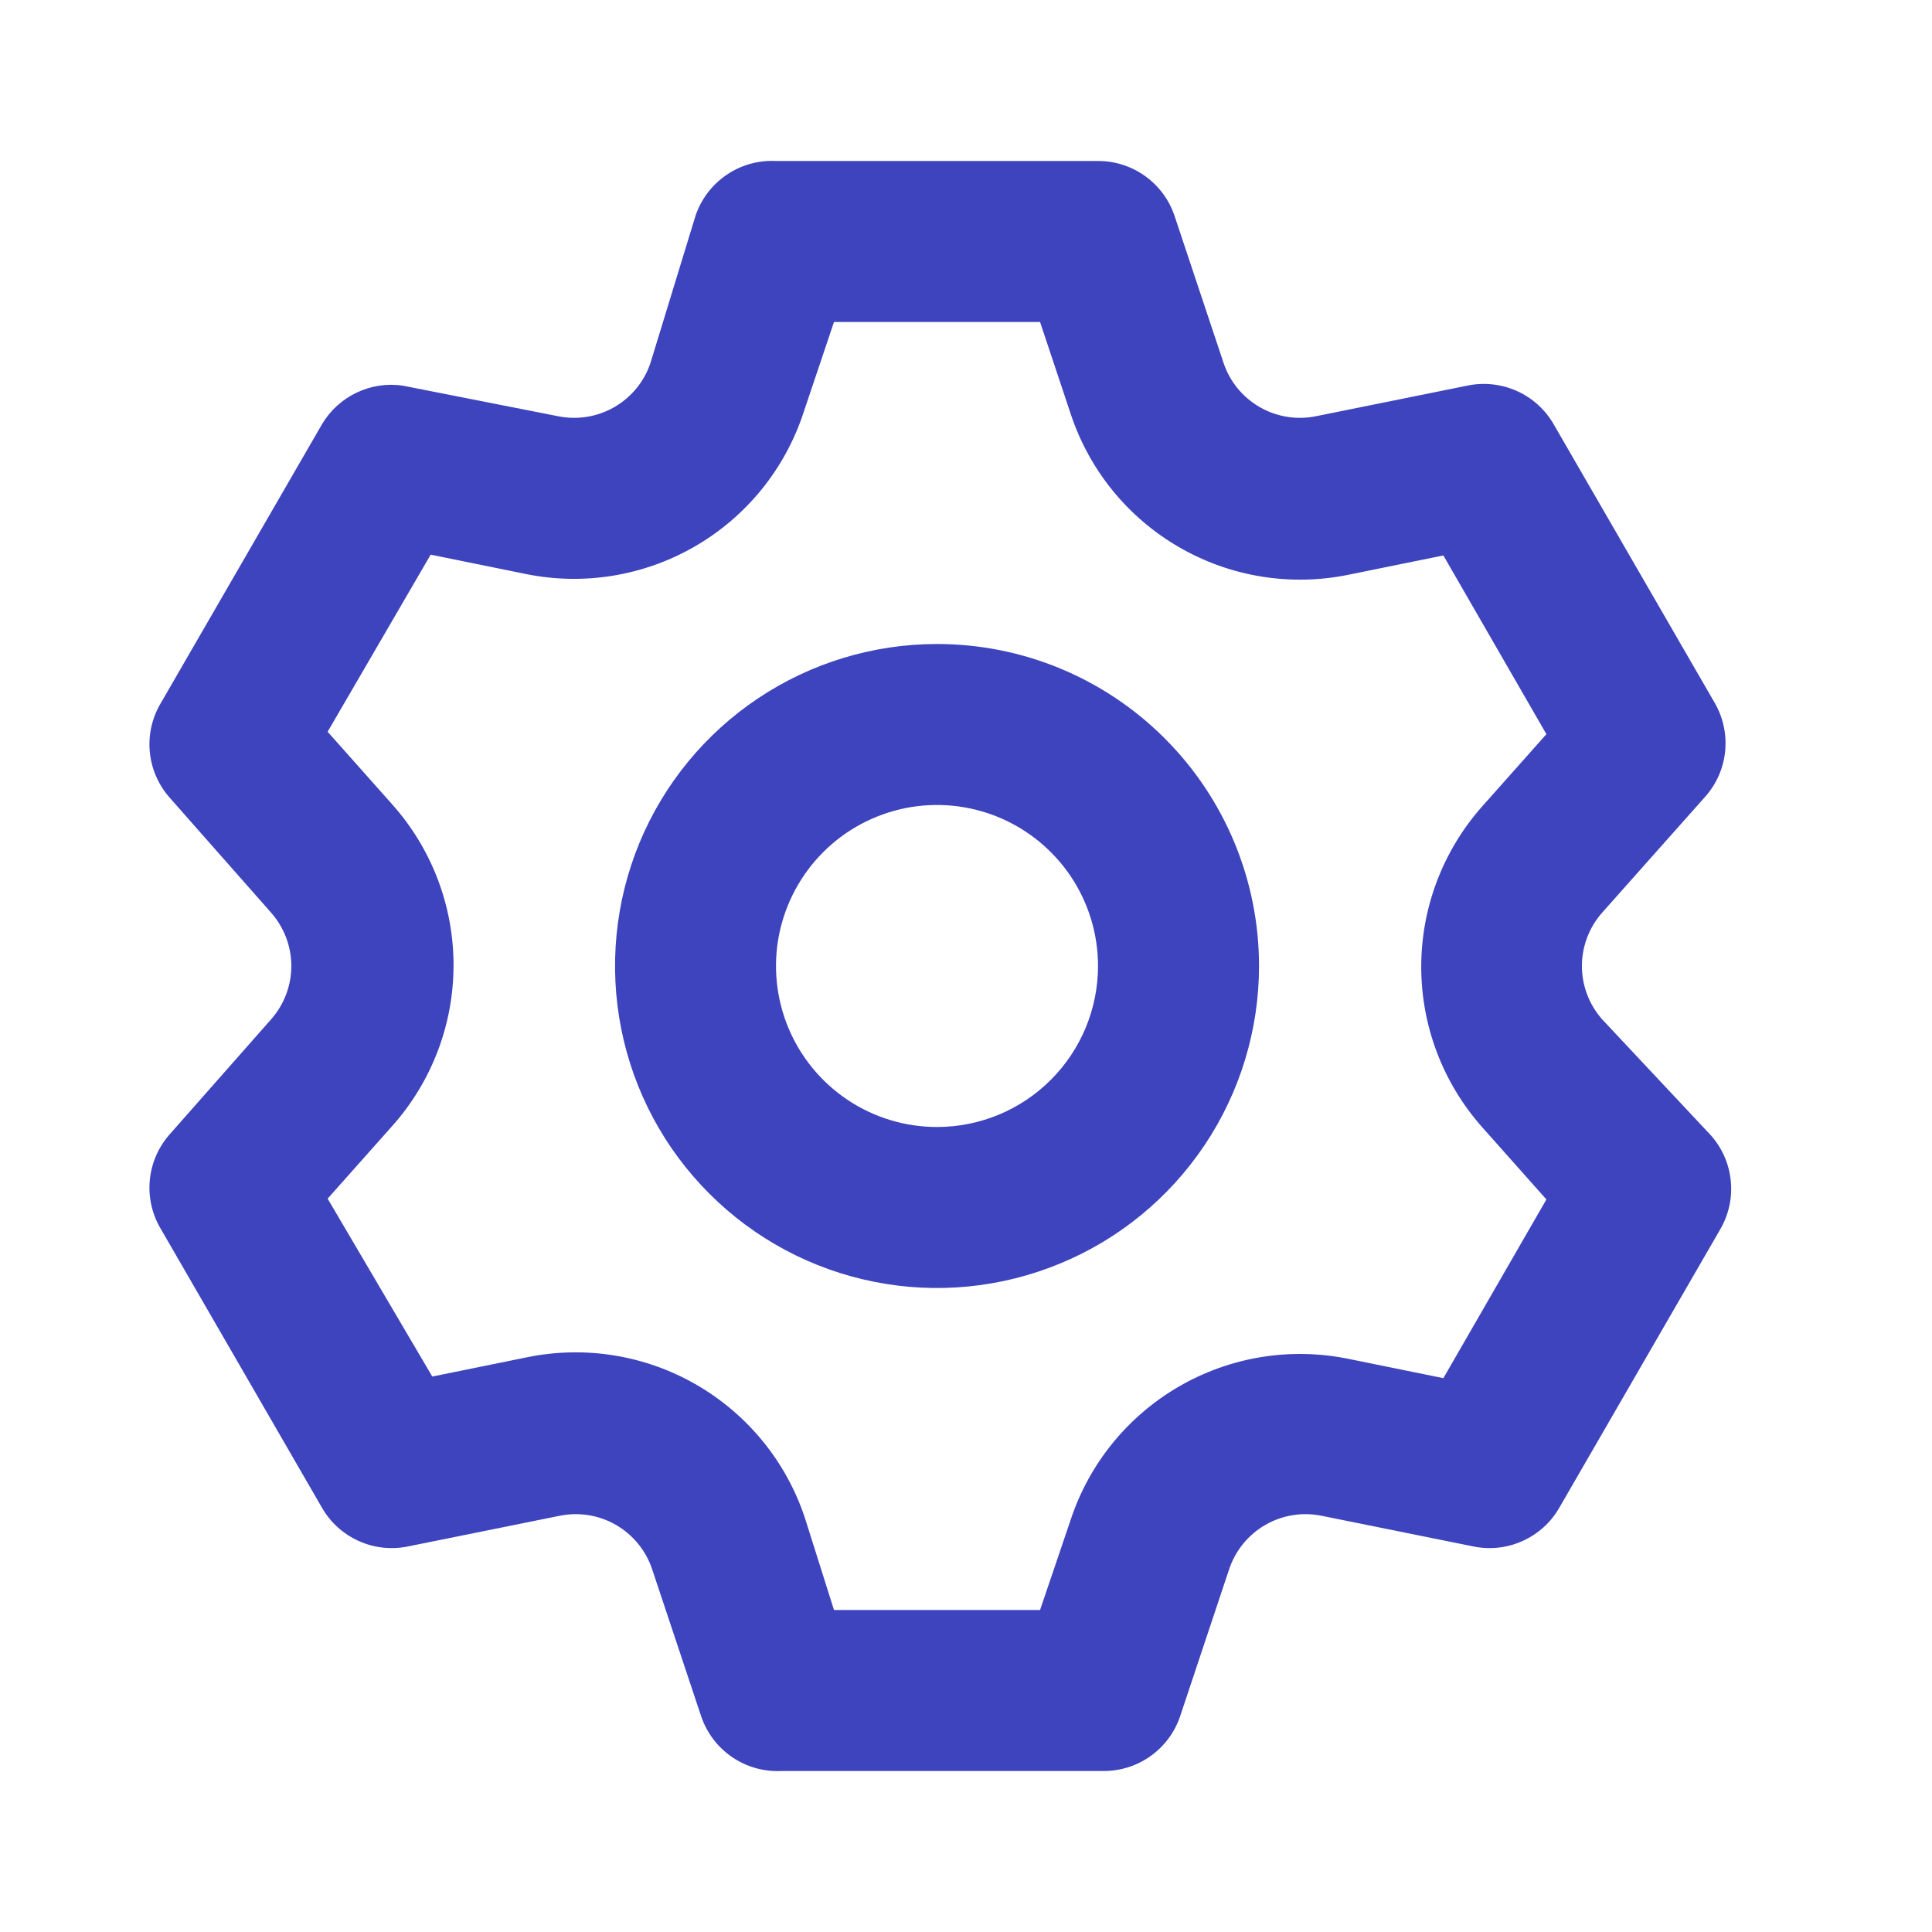
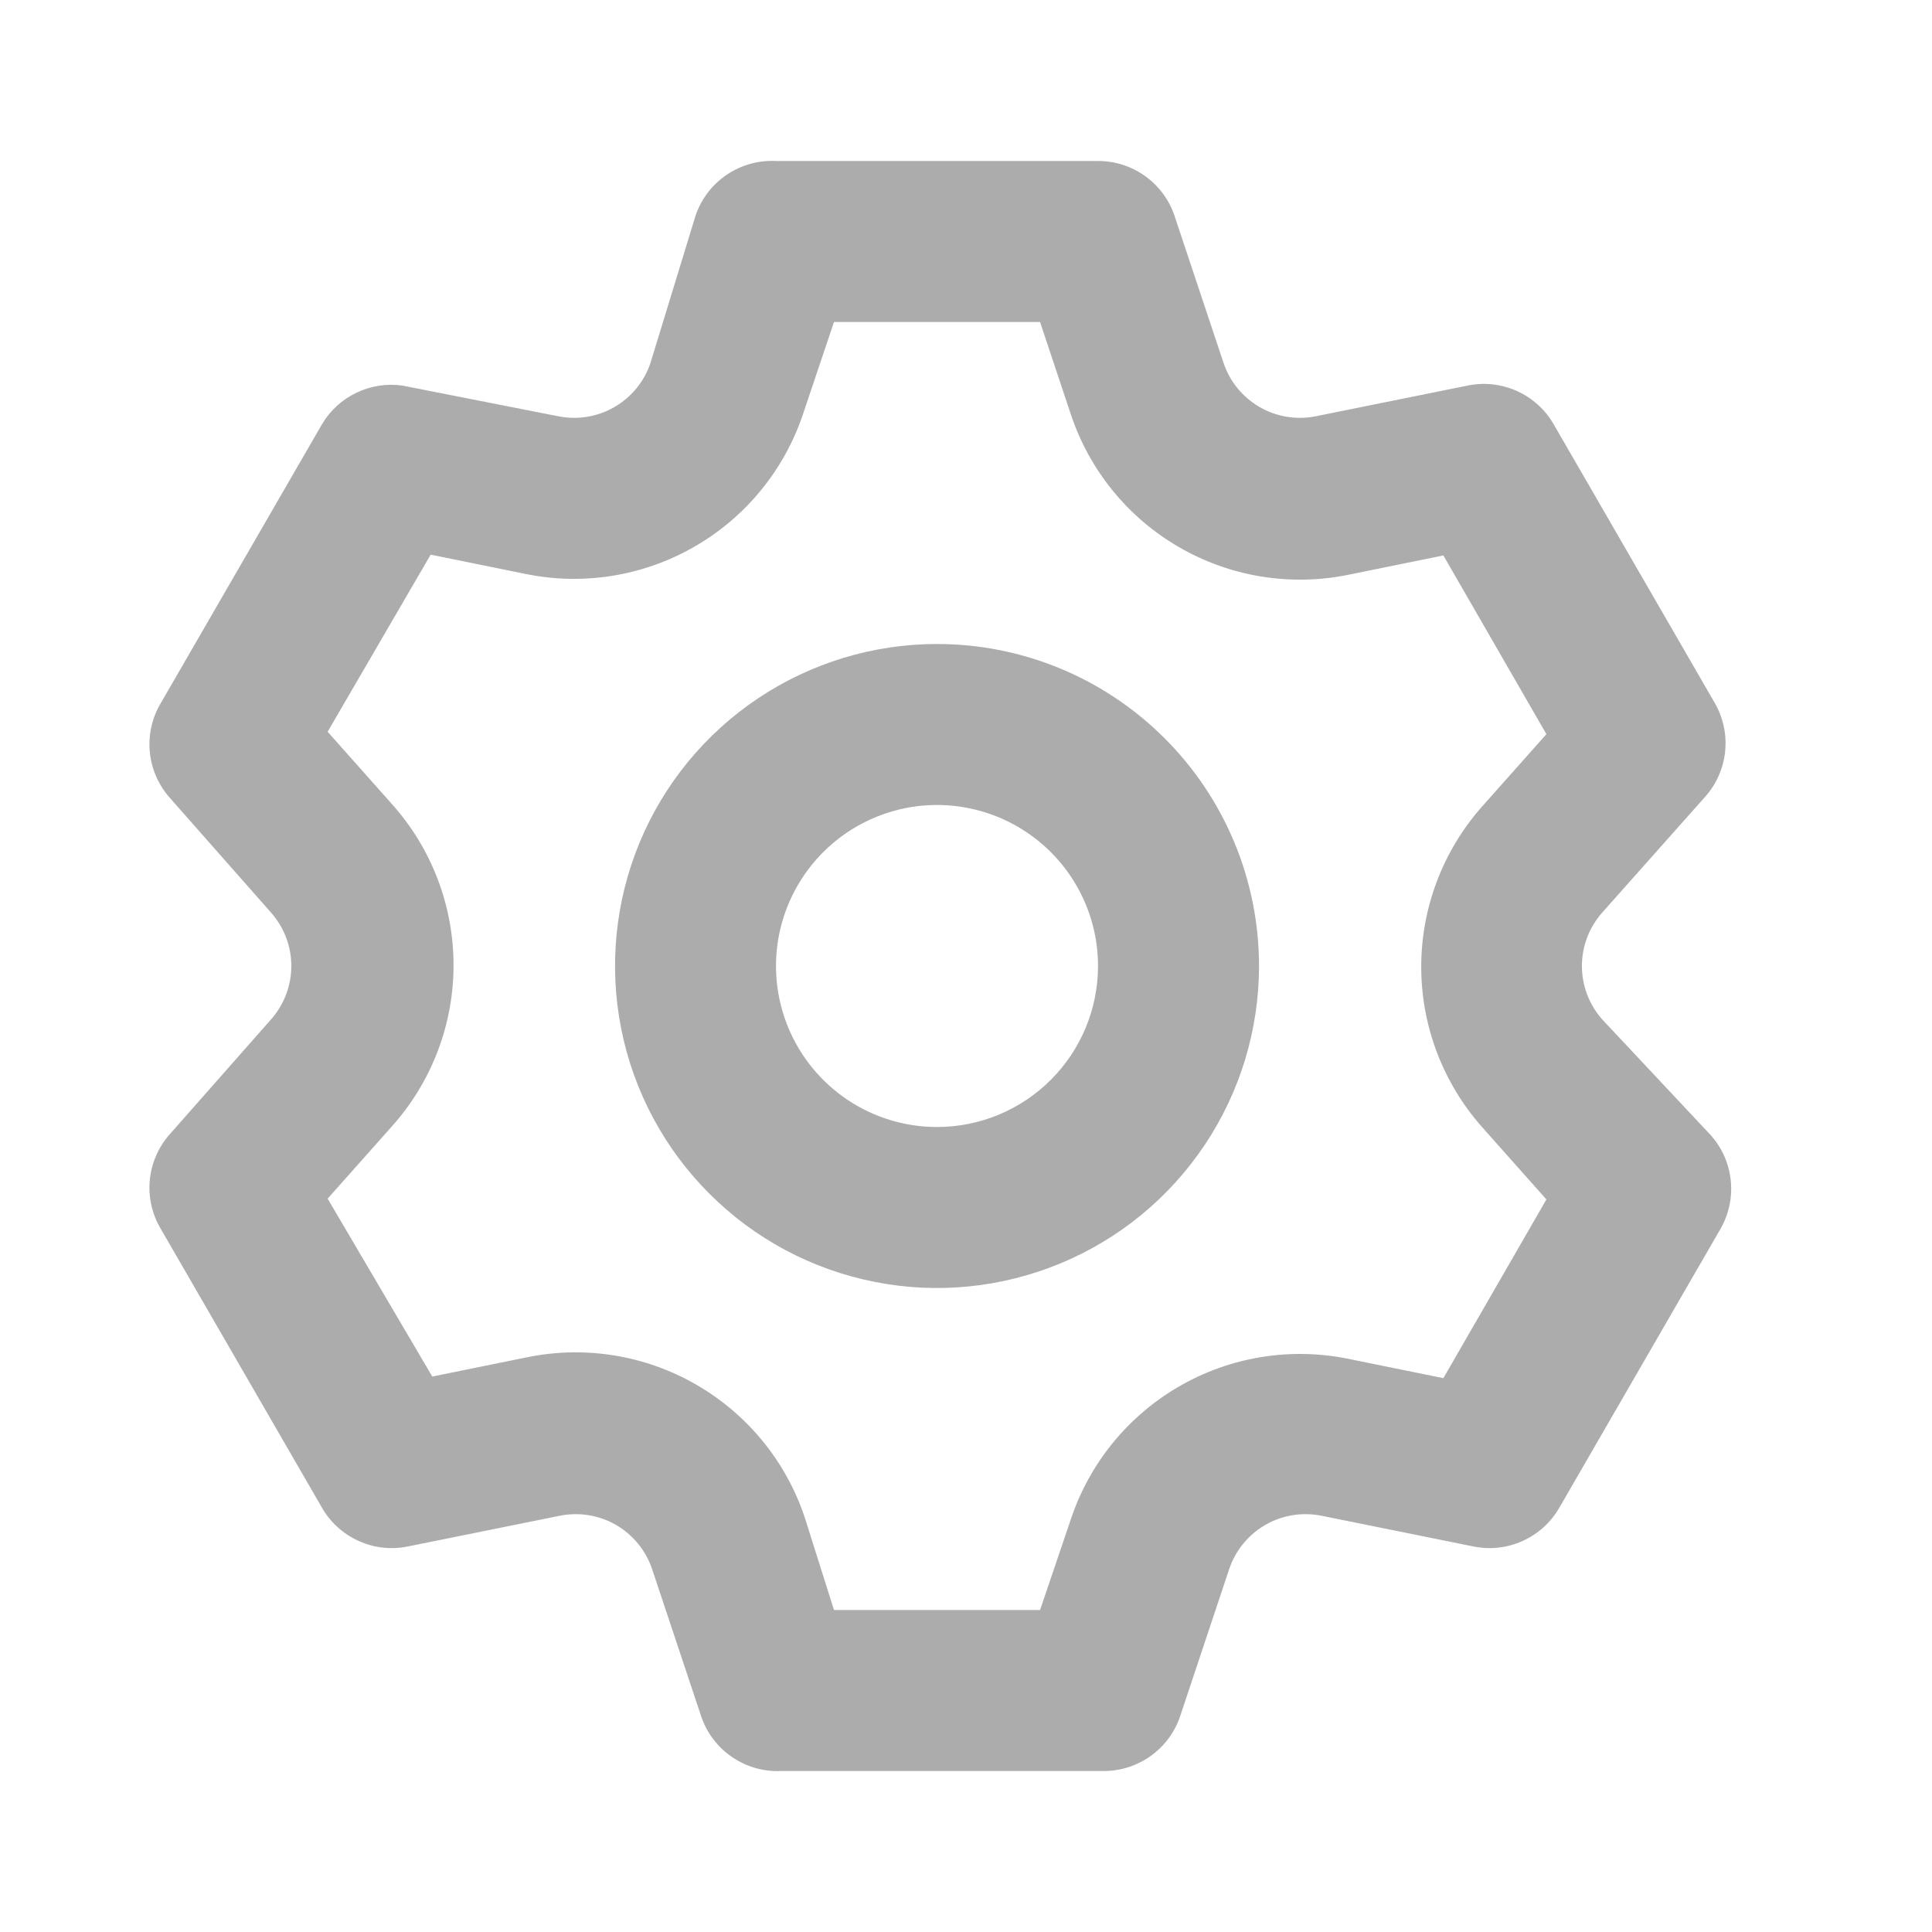
<svg xmlns="http://www.w3.org/2000/svg" width="24" height="24" viewBox="0 0 24 24" fill="none">
-   <path d="M19.9 12.66C19.74 12.477 19.651 12.243 19.651 12C19.651 11.757 19.74 11.523 19.9 11.34L21.18 9.9C21.321 9.743 21.409 9.545 21.43 9.335C21.452 9.124 21.406 8.913 21.3 8.73L19.3 5.27C19.195 5.088 19.035 4.943 18.843 4.857C18.651 4.771 18.436 4.747 18.23 4.79L16.35 5.17C16.111 5.219 15.862 5.18 15.65 5.058C15.438 4.936 15.278 4.742 15.2 4.51L14.59 2.68C14.523 2.481 14.395 2.309 14.225 2.187C14.054 2.065 13.85 1.999 13.64 2H9.64C9.422 1.989 9.206 2.049 9.026 2.172C8.845 2.295 8.71 2.473 8.64 2.68L8.08 4.51C8.002 4.742 7.842 4.936 7.63 5.058C7.418 5.18 7.169 5.219 6.93 5.17L5 4.79C4.805 4.762 4.605 4.793 4.427 4.879C4.249 4.964 4.101 5.1 4 5.27L2 8.73C1.891 8.911 1.842 9.121 1.86 9.331C1.878 9.541 1.962 9.74 2.1 9.9L3.37 11.34C3.53 11.523 3.619 11.757 3.619 12C3.619 12.243 3.53 12.477 3.37 12.66L2.1 14.1C1.962 14.26 1.878 14.459 1.86 14.669C1.842 14.879 1.891 15.089 2 15.27L4 18.73C4.105 18.913 4.265 19.057 4.457 19.143C4.649 19.23 4.864 19.253 5.07 19.21L6.95 18.83C7.189 18.781 7.438 18.82 7.65 18.942C7.862 19.064 8.022 19.259 8.1 19.49L8.71 21.32C8.78 21.527 8.915 21.706 9.096 21.828C9.276 21.951 9.492 22.011 9.71 22H13.71C13.92 22.001 14.124 21.935 14.295 21.813C14.465 21.691 14.593 21.519 14.66 21.32L15.27 19.49C15.348 19.259 15.508 19.064 15.72 18.942C15.932 18.82 16.181 18.781 16.42 18.83L18.3 19.21C18.506 19.253 18.721 19.23 18.913 19.143C19.105 19.057 19.265 18.913 19.37 18.73L21.37 15.27C21.476 15.087 21.522 14.876 21.5 14.665C21.479 14.455 21.391 14.257 21.25 14.1L19.9 12.66ZM18.41 14L19.21 14.9L17.93 17.12L16.75 16.88C16.03 16.733 15.281 16.855 14.645 17.224C14.009 17.593 13.53 18.182 13.3 18.88L12.92 20H10.36L10 18.86C9.77 18.162 9.291 17.573 8.655 17.204C8.019 16.835 7.27 16.713 6.55 16.86L5.37 17.1L4.07 14.89L4.87 13.99C5.362 13.44 5.634 12.728 5.634 11.99C5.634 11.252 5.362 10.54 4.87 9.99L4.07 9.09L5.35 6.89L6.53 7.13C7.25 7.277 7.999 7.155 8.635 6.786C9.271 6.418 9.75 5.828 9.98 5.13L10.36 4H12.92L13.3 5.14C13.53 5.838 14.009 6.428 14.645 6.796C15.281 7.165 16.03 7.287 16.75 7.14L17.93 6.9L19.21 9.12L18.41 10.02C17.924 10.569 17.655 11.277 17.655 12.01C17.655 12.743 17.924 13.451 18.41 14ZM11.64 8C10.849 8 10.075 8.235 9.418 8.674C8.76 9.114 8.247 9.738 7.944 10.469C7.642 11.2 7.563 12.005 7.717 12.78C7.871 13.556 8.252 14.269 8.812 14.828C9.371 15.388 10.084 15.769 10.86 15.923C11.636 16.078 12.44 15.998 13.171 15.695C13.902 15.393 14.526 14.88 14.966 14.222C15.405 13.565 15.64 12.791 15.64 12C15.64 10.939 15.219 9.922 14.468 9.172C13.718 8.421 12.701 8 11.64 8ZM11.64 14C11.245 14 10.858 13.883 10.529 13.663C10.2 13.443 9.944 13.131 9.792 12.765C9.641 12.4 9.601 11.998 9.678 11.61C9.756 11.222 9.946 10.866 10.226 10.586C10.505 10.306 10.862 10.116 11.25 10.038C11.638 9.961 12.04 10.001 12.405 10.152C12.771 10.304 13.083 10.56 13.303 10.889C13.523 11.218 13.64 11.604 13.64 12C13.64 12.53 13.429 13.039 13.054 13.414C12.679 13.789 12.171 14 11.64 14Z" fill="#3E43BE" />
+   <path d="M19.9 12.66C19.74 12.477 19.651 12.243 19.651 12C19.651 11.757 19.74 11.523 19.9 11.34L21.18 9.9C21.321 9.743 21.409 9.545 21.43 9.335C21.452 9.124 21.406 8.913 21.3 8.73L19.3 5.27C19.195 5.088 19.035 4.943 18.843 4.857C18.651 4.771 18.436 4.747 18.23 4.79L16.35 5.17C16.111 5.219 15.862 5.18 15.65 5.058C15.438 4.936 15.278 4.742 15.2 4.51L14.59 2.68C14.523 2.481 14.395 2.309 14.225 2.187C14.054 2.065 13.85 1.999 13.64 2H9.64C9.422 1.989 9.206 2.049 9.026 2.172C8.845 2.295 8.71 2.473 8.64 2.68L8.08 4.51C8.002 4.742 7.842 4.936 7.63 5.058C7.418 5.18 7.169 5.219 6.93 5.17L5 4.79C4.805 4.762 4.605 4.793 4.427 4.879C4.249 4.964 4.101 5.1 4 5.27L2 8.73C1.891 8.911 1.842 9.121 1.86 9.331C1.878 9.541 1.962 9.74 2.1 9.9L3.37 11.34C3.53 11.523 3.619 11.757 3.619 12C3.619 12.243 3.53 12.477 3.37 12.66L2.1 14.1C1.962 14.26 1.878 14.459 1.86 14.669C1.842 14.879 1.891 15.089 2 15.27L4 18.73C4.105 18.913 4.265 19.057 4.457 19.143C4.649 19.23 4.864 19.253 5.07 19.21L6.95 18.83C7.189 18.781 7.438 18.82 7.65 18.942C7.862 19.064 8.022 19.259 8.1 19.49L8.71 21.32C8.78 21.527 8.915 21.706 9.096 21.828C9.276 21.951 9.492 22.011 9.71 22H13.71C13.92 22.001 14.124 21.935 14.295 21.813C14.465 21.691 14.593 21.519 14.66 21.32L15.27 19.49C15.348 19.259 15.508 19.064 15.72 18.942C15.932 18.82 16.181 18.781 16.42 18.83L18.3 19.21C18.506 19.253 18.721 19.23 18.913 19.143C19.105 19.057 19.265 18.913 19.37 18.73L21.37 15.27C21.476 15.087 21.522 14.876 21.5 14.665C21.479 14.455 21.391 14.257 21.25 14.1L19.9 12.66ZM18.41 14L19.21 14.9L17.93 17.12L16.75 16.88C16.03 16.733 15.281 16.855 14.645 17.224C14.009 17.593 13.53 18.182 13.3 18.88L12.92 20H10.36L10 18.86C9.77 18.162 9.291 17.573 8.655 17.204C8.019 16.835 7.27 16.713 6.55 16.86L5.37 17.1L4.07 14.89L4.87 13.99C5.362 13.44 5.634 12.728 5.634 11.99C5.634 11.252 5.362 10.54 4.87 9.99L4.07 9.09L5.35 6.89L6.53 7.13C7.25 7.277 7.999 7.155 8.635 6.786C9.271 6.418 9.75 5.828 9.98 5.13L10.36 4H12.92L13.3 5.14C13.53 5.838 14.009 6.428 14.645 6.796C15.281 7.165 16.03 7.287 16.75 7.14L17.93 6.9L19.21 9.12L18.41 10.02C17.924 10.569 17.655 11.277 17.655 12.01C17.655 12.743 17.924 13.451 18.41 14ZM11.64 8C10.849 8 10.075 8.235 9.418 8.674C8.76 9.114 8.247 9.738 7.944 10.469C7.642 11.2 7.563 12.005 7.717 12.78C7.871 13.556 8.252 14.269 8.812 14.828C9.371 15.388 10.084 15.769 10.86 15.923C11.636 16.078 12.44 15.998 13.171 15.695C13.902 15.393 14.526 14.88 14.966 14.222C15.405 13.565 15.64 12.791 15.64 12C15.64 10.939 15.219 9.922 14.468 9.172C13.718 8.421 12.701 8 11.64 8ZM11.64 14C11.245 14 10.858 13.883 10.529 13.663C10.2 13.443 9.944 13.131 9.792 12.765C9.641 12.4 9.601 11.998 9.678 11.61C9.756 11.222 9.946 10.866 10.226 10.586C10.505 10.306 10.862 10.116 11.25 10.038C11.638 9.961 12.04 10.001 12.405 10.152C12.771 10.304 13.083 10.56 13.303 10.889C13.523 11.218 13.64 11.604 13.64 12C13.64 12.53 13.429 13.039 13.054 13.414C12.679 13.789 12.171 14 11.64 14Z" fill="#ACACAC" />
</svg>
